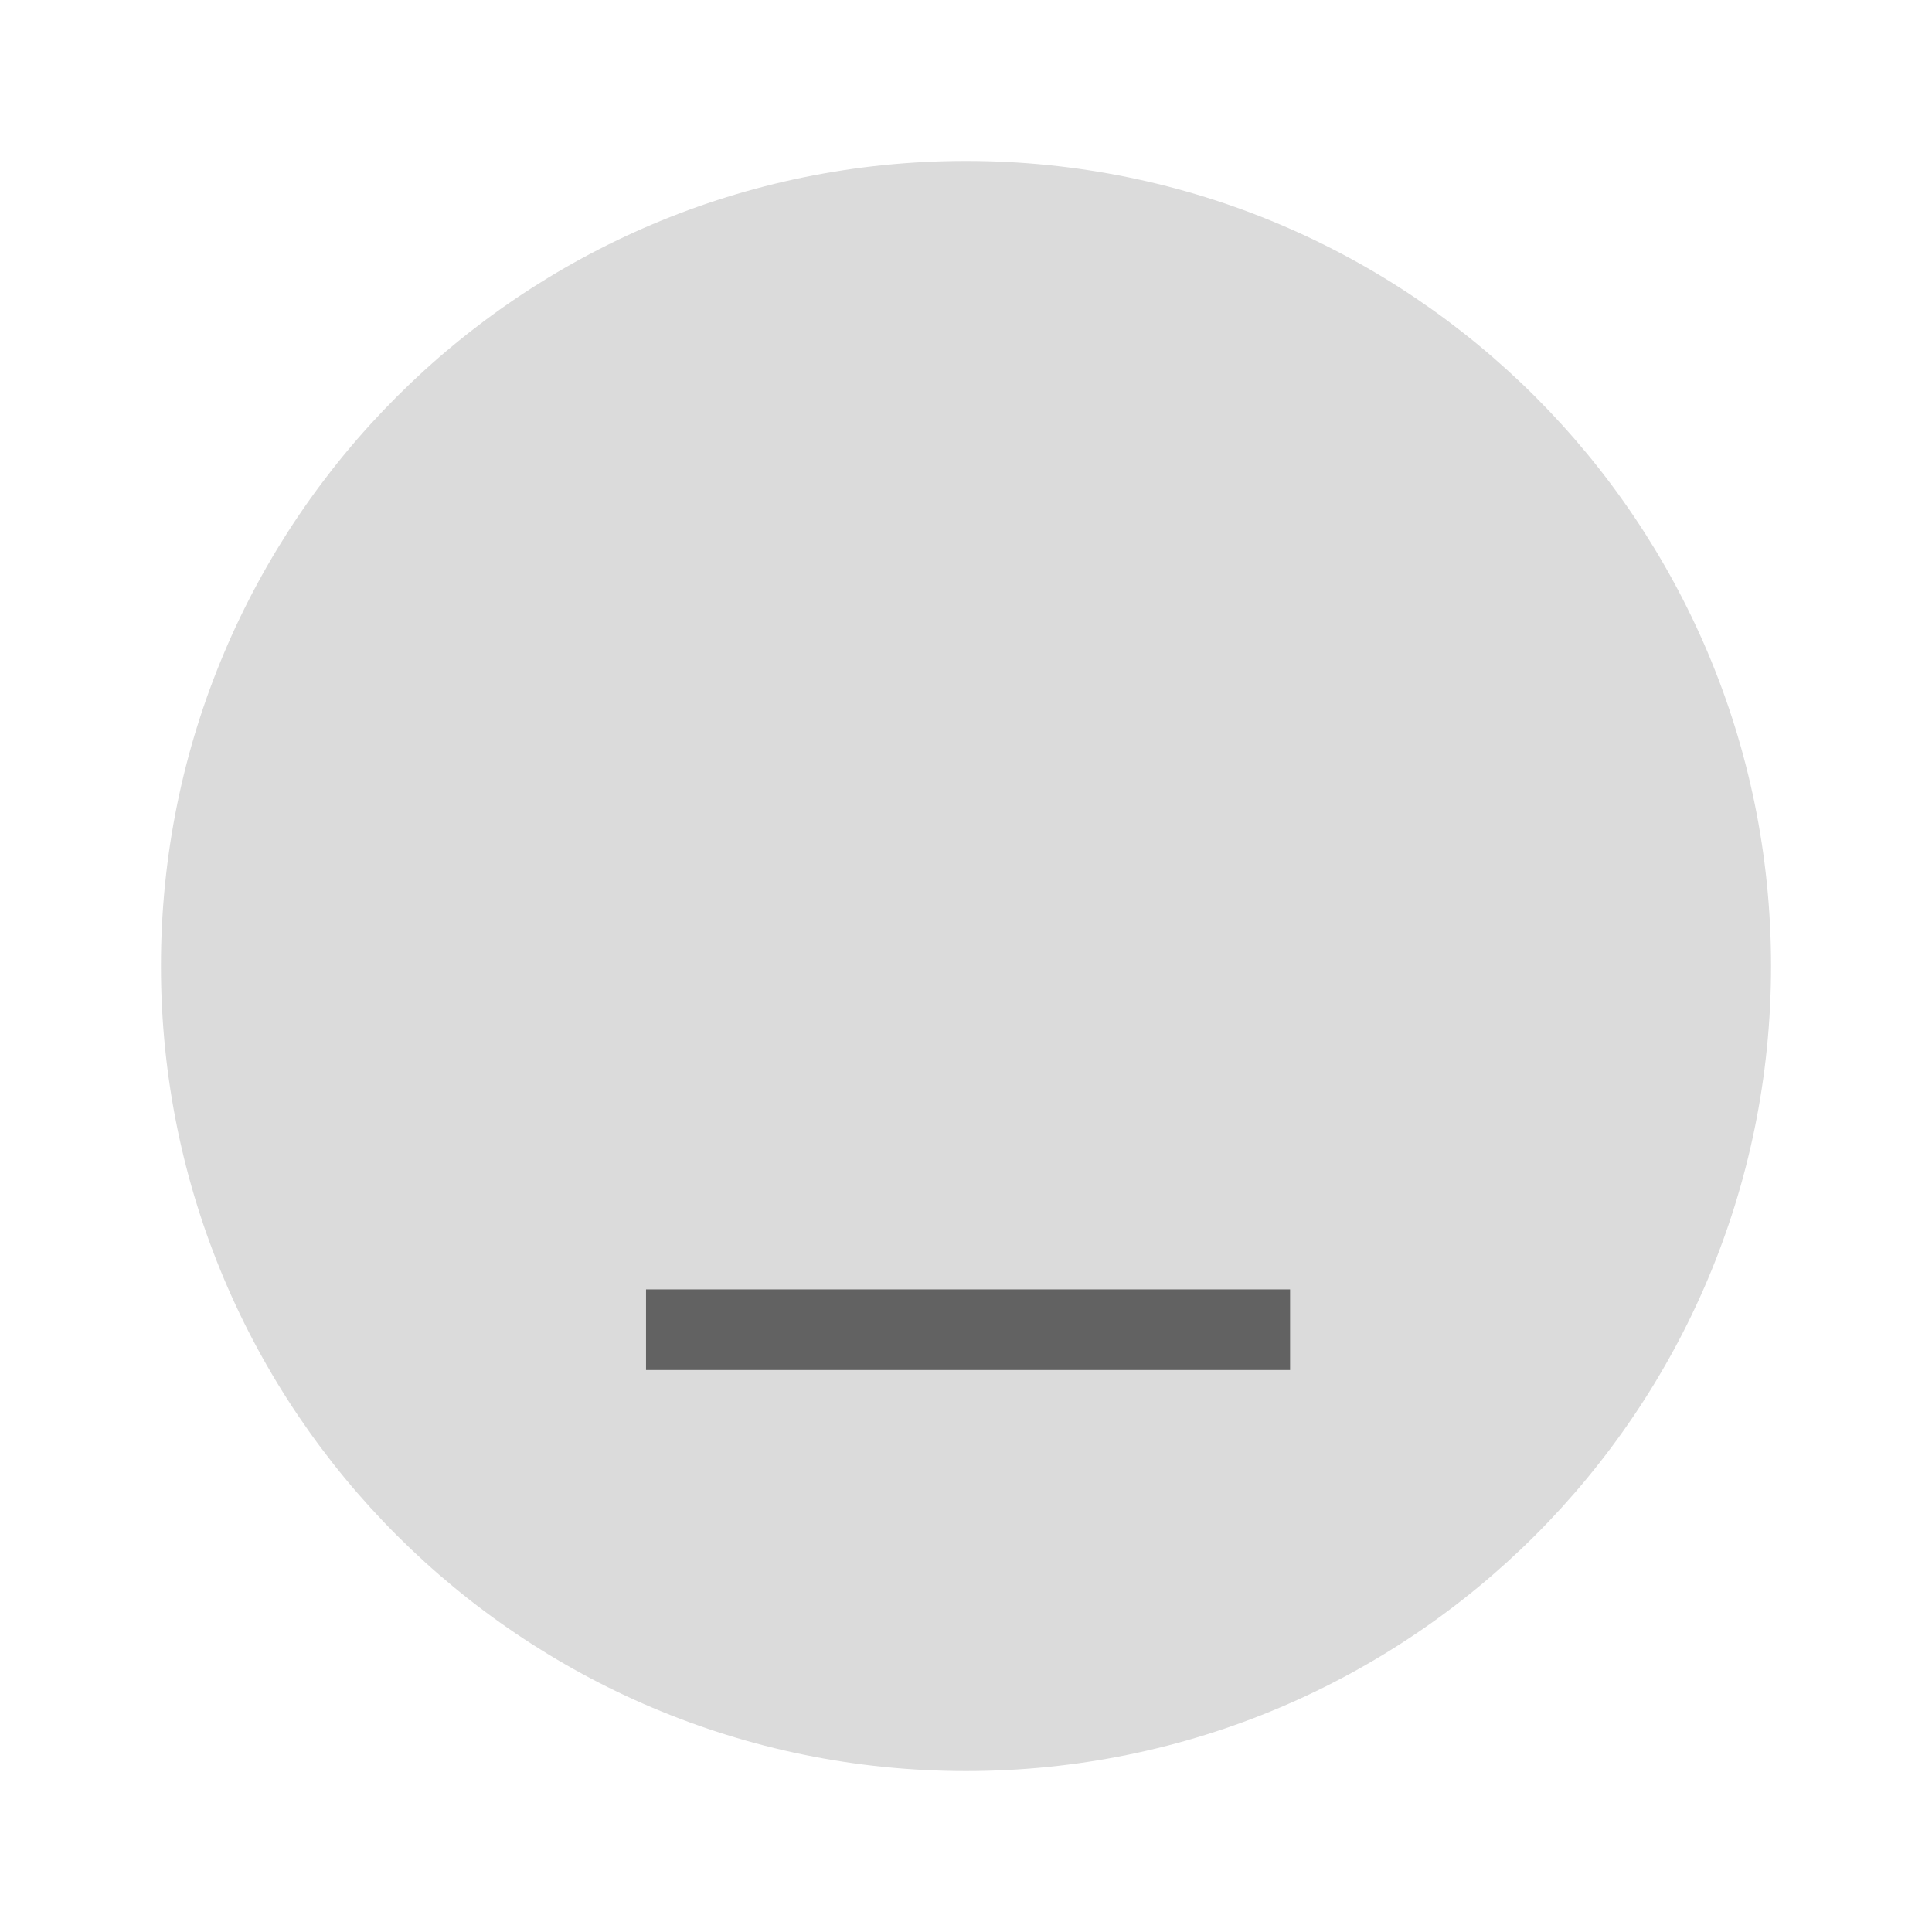
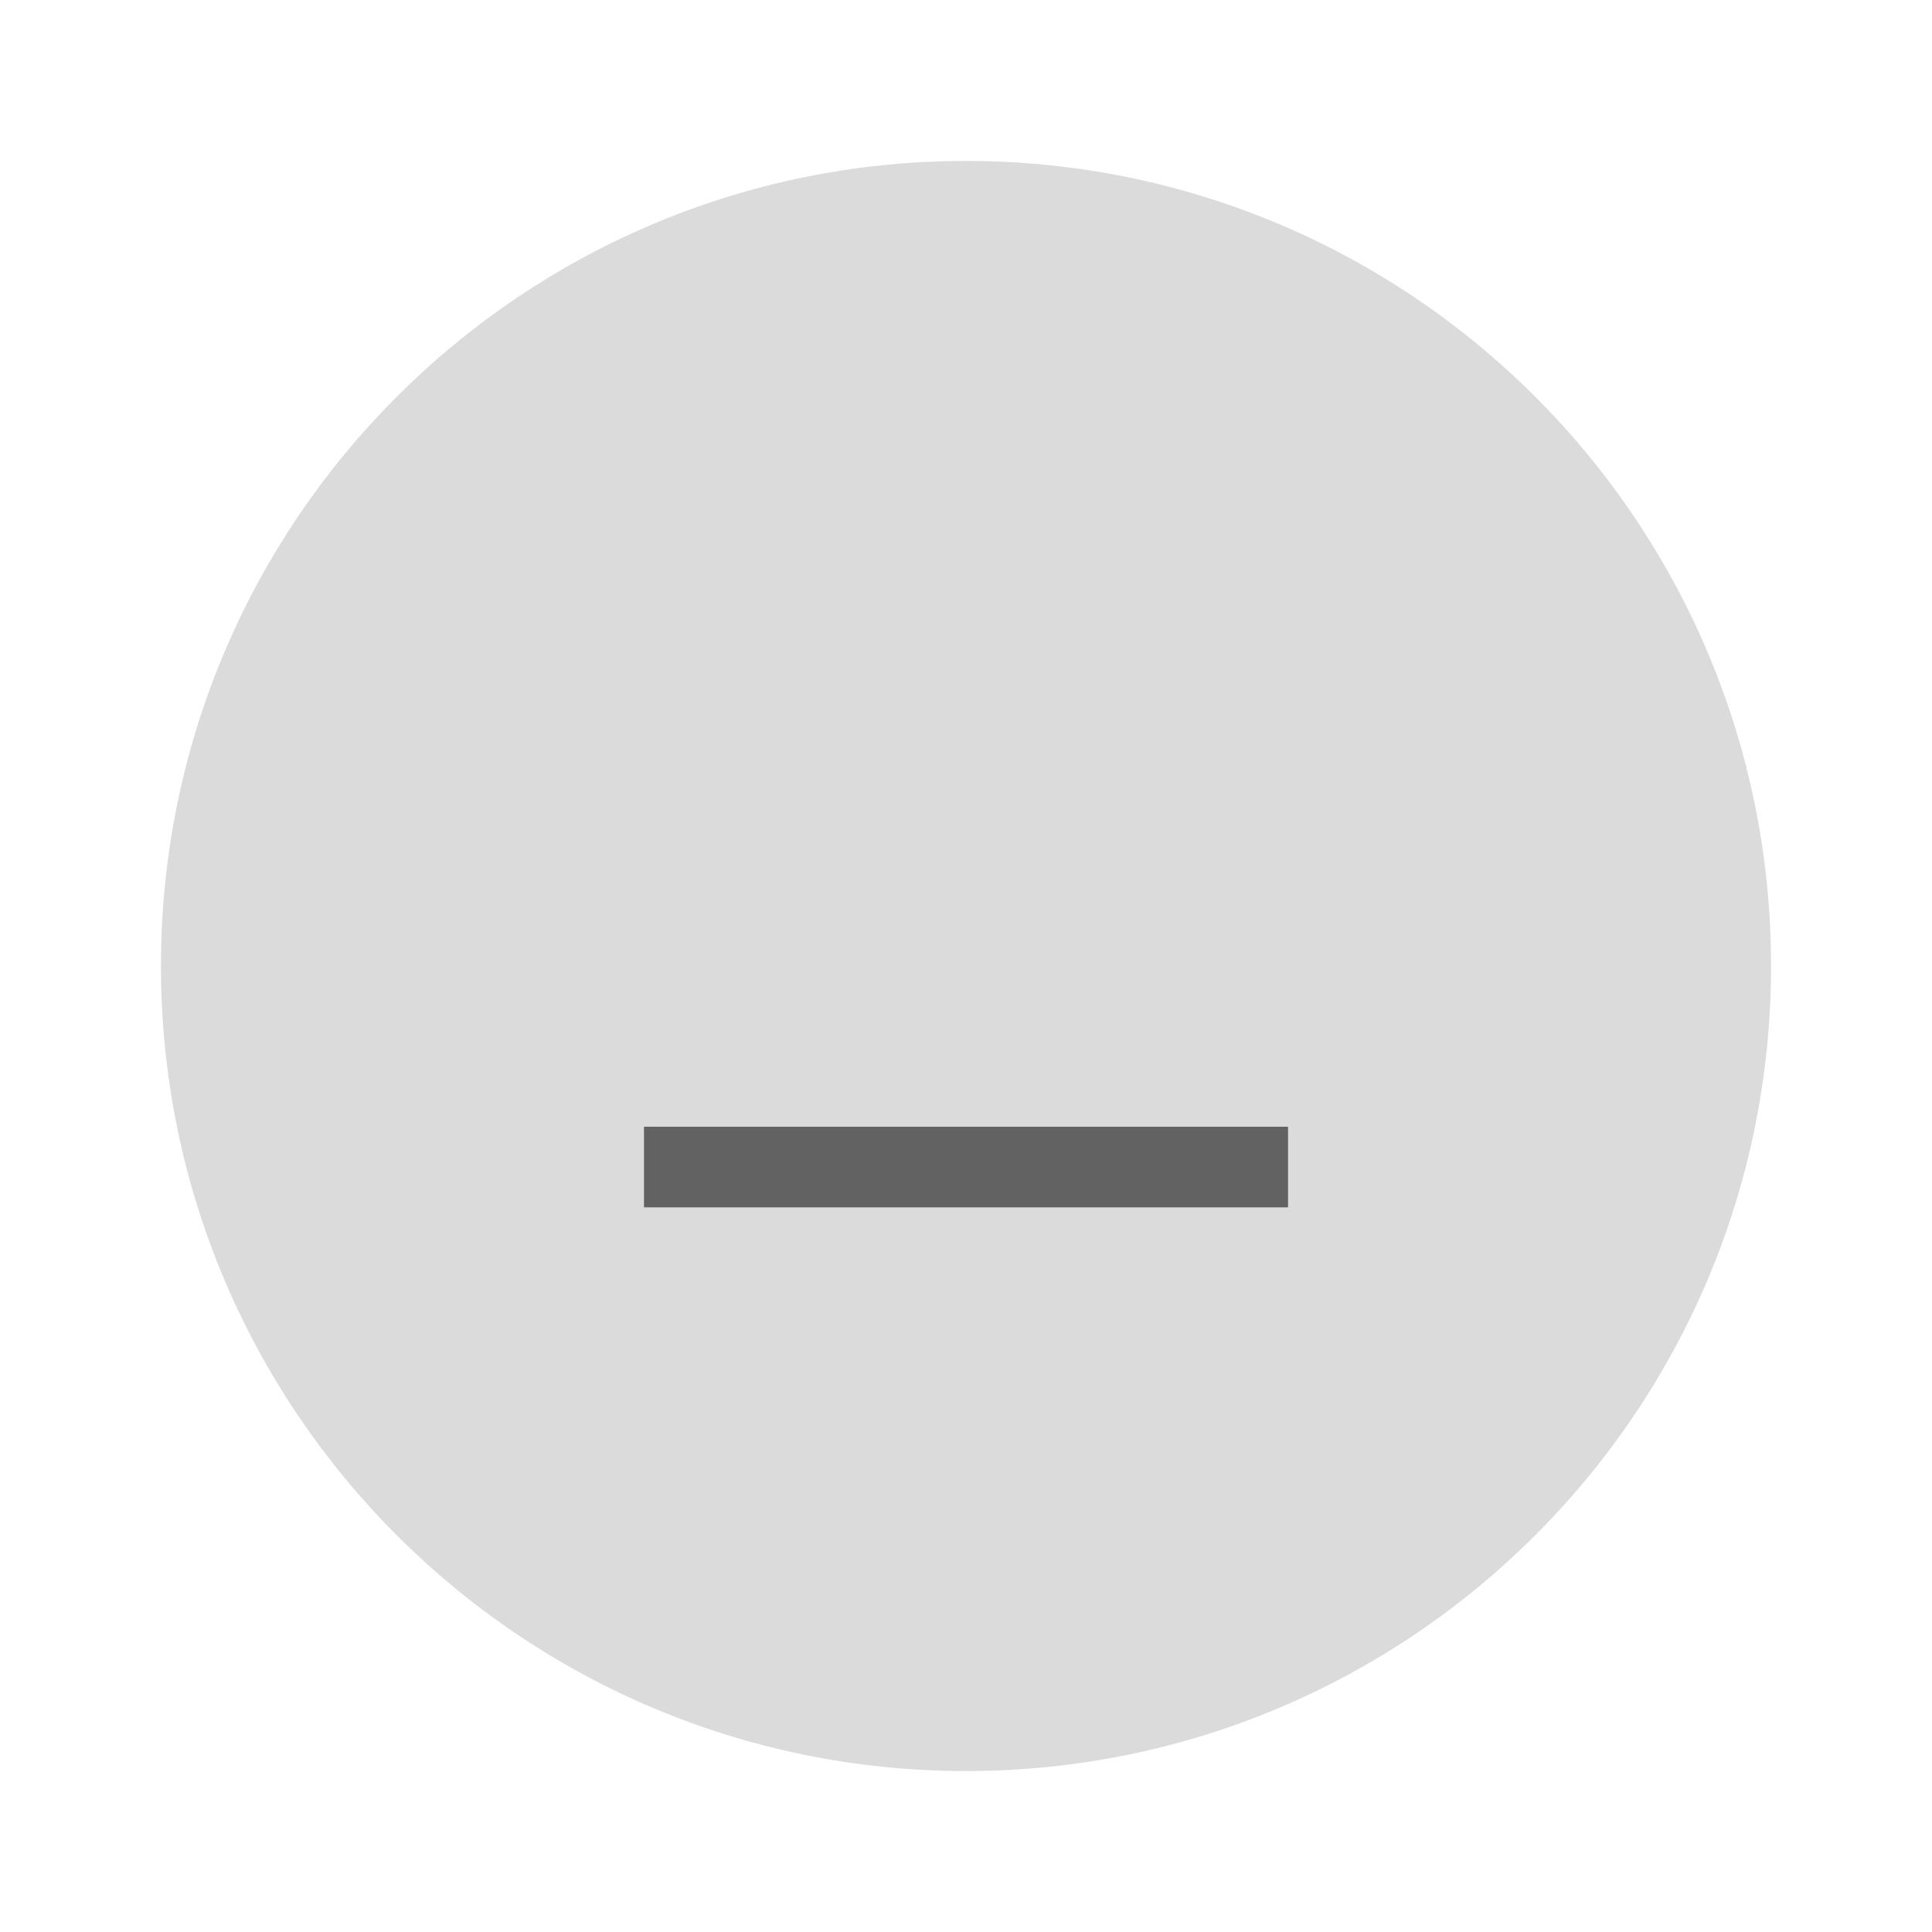
<svg xmlns="http://www.w3.org/2000/svg" width="24" height="24" version="1.1" viewBox="0 0 6.35 6.35" id="svg4579">
  <defs id="defs4583" />
  <g transform="translate(0,-290.915)" id="g4577">
    <circle cx="3.175" cy="294.09" r="2.646" id="circle4571" style="fill:#dbdbdb;stroke-width:0.661" />
-     <g transform="matrix(0.56569,-0.70711,0.56569,0.70711,-164.83,88.637)" id="g4575">
-       <rect transform="rotate(-45)" x="-206.78" y="208.69" width="0.265" height="2.646" id="rect4573" style="fill:#626262;stroke-width:0.197" />
+     <g transform="matrix(0.56569,-0.70711,0.56569,0.70711,-164.8367,88.36735)" id="g4575">
+       <rect transform="rotate(-45)" x="-206.515" y="208.69" width="0.265" height="2.646" id="rect4573" style="fill:#626262;stroke-width:0.197" />
    </g>
  </g>
</svg>
